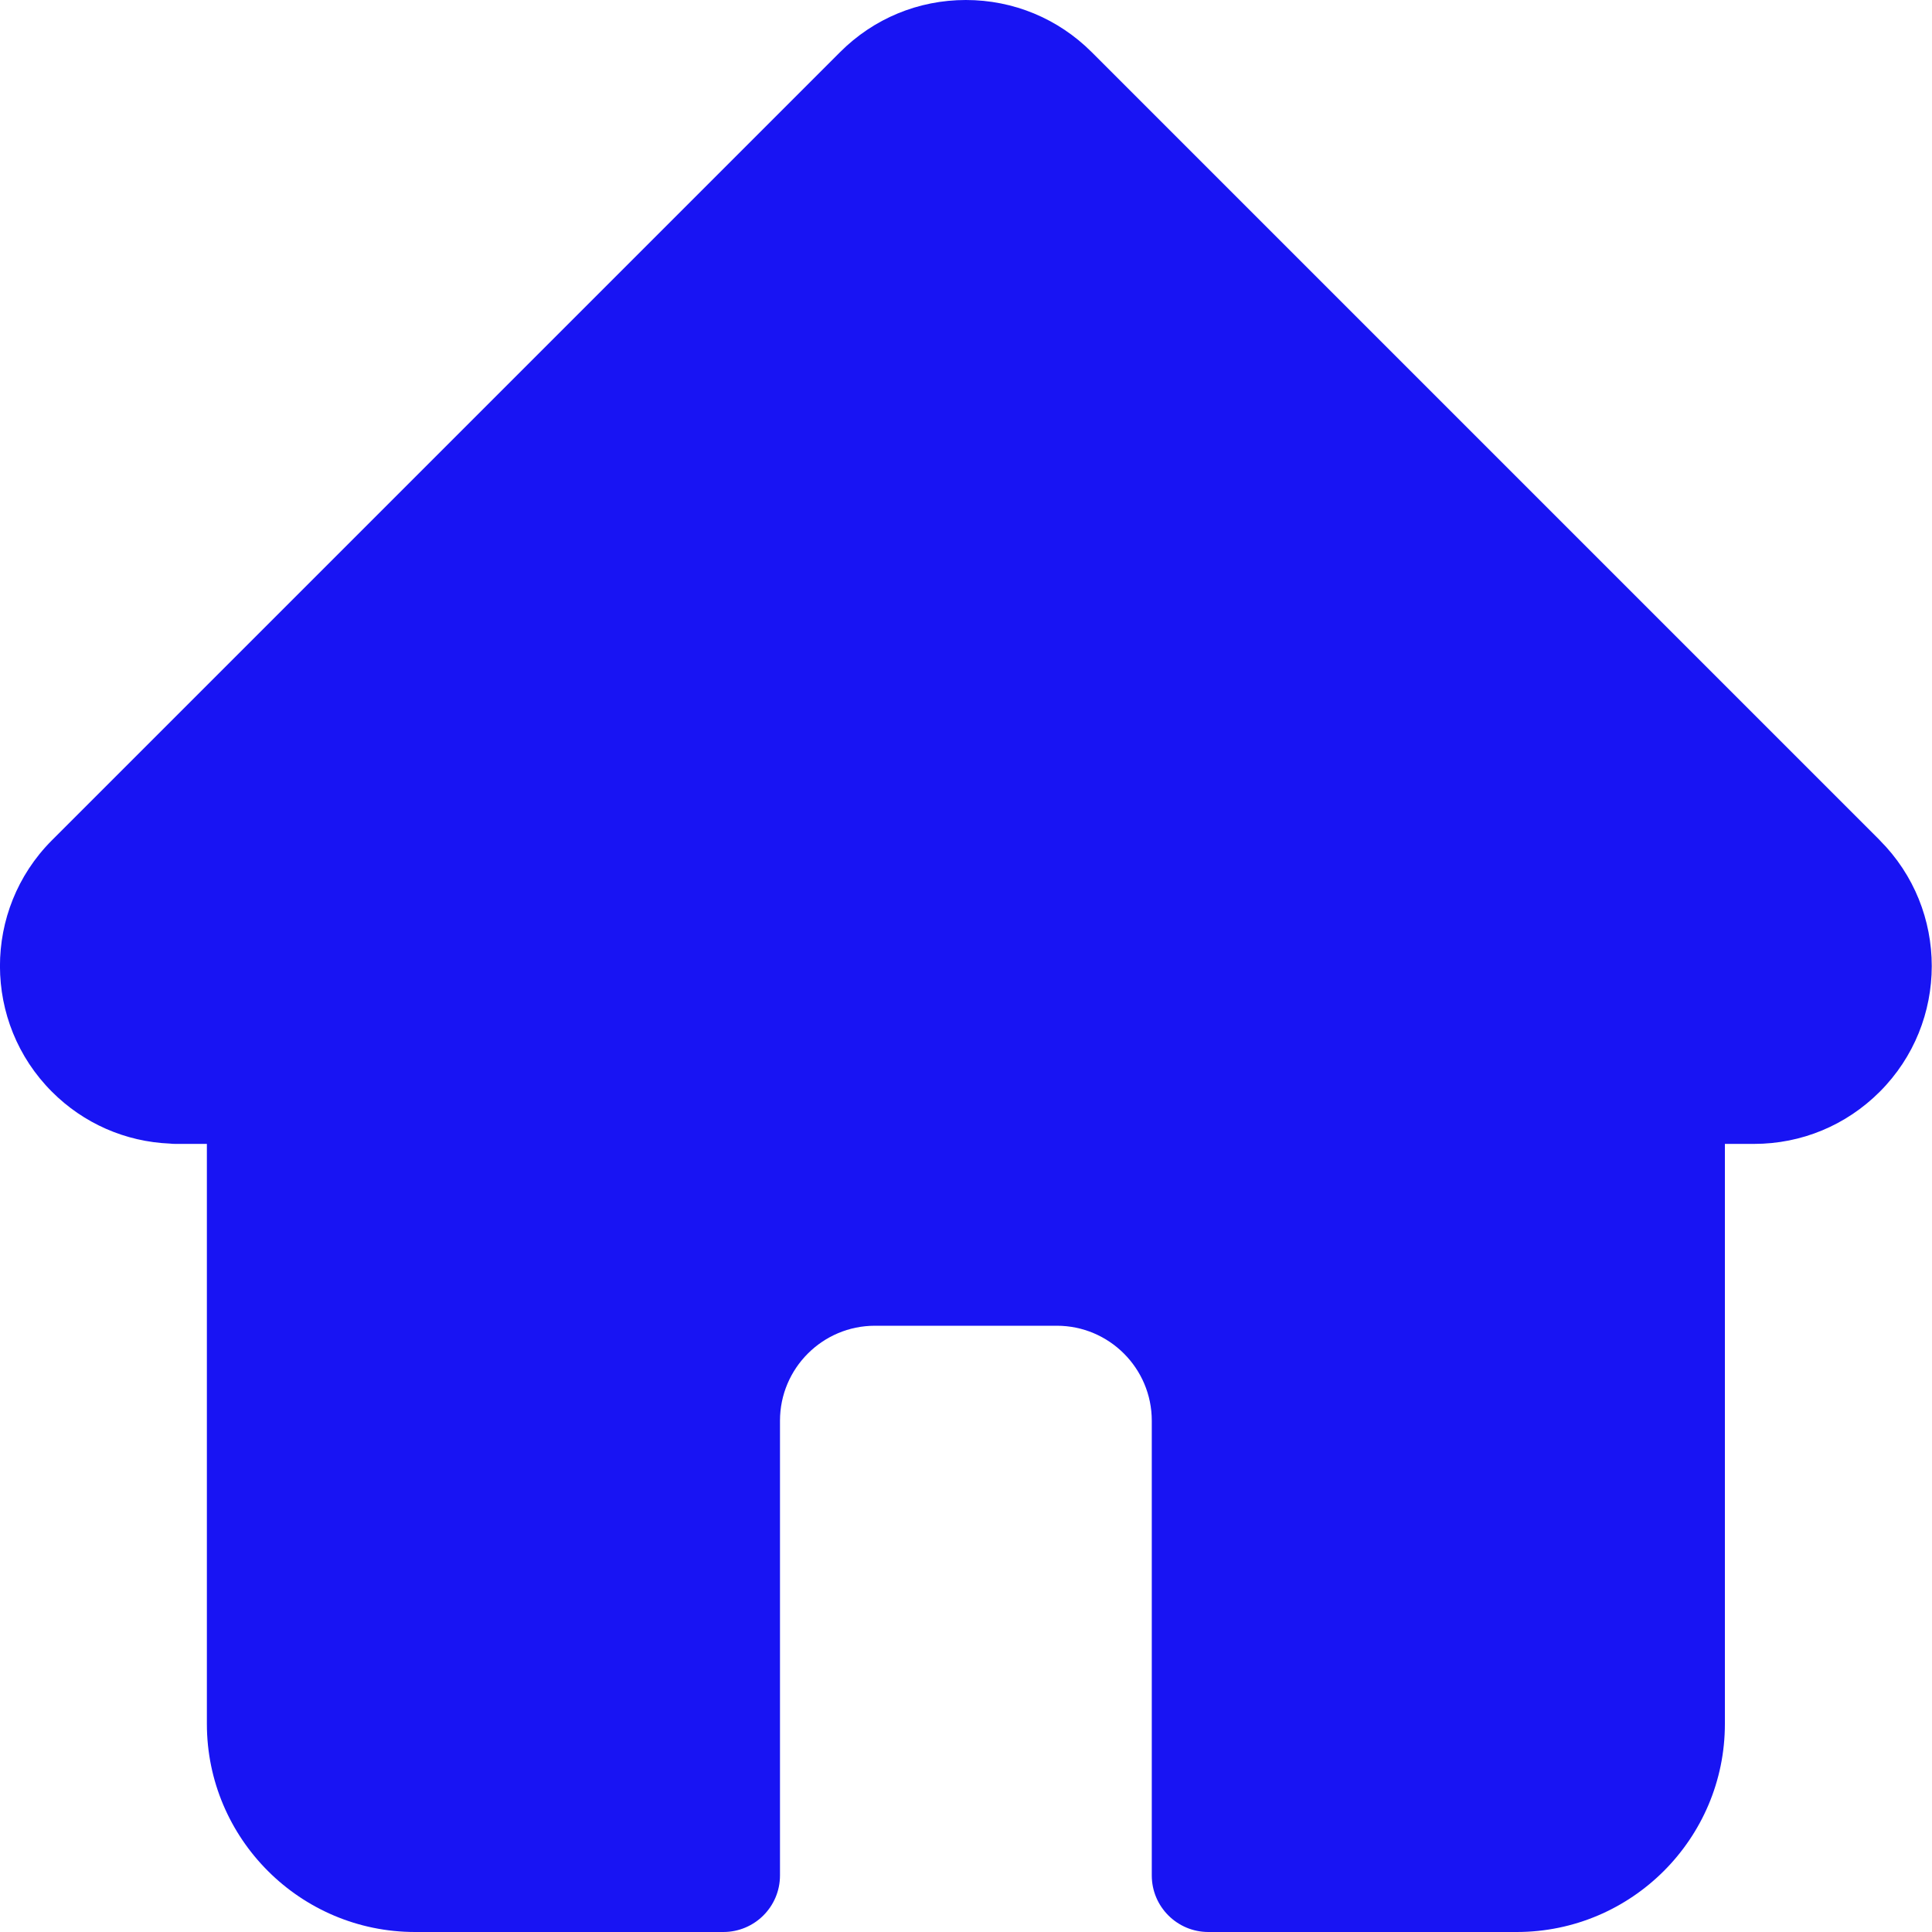
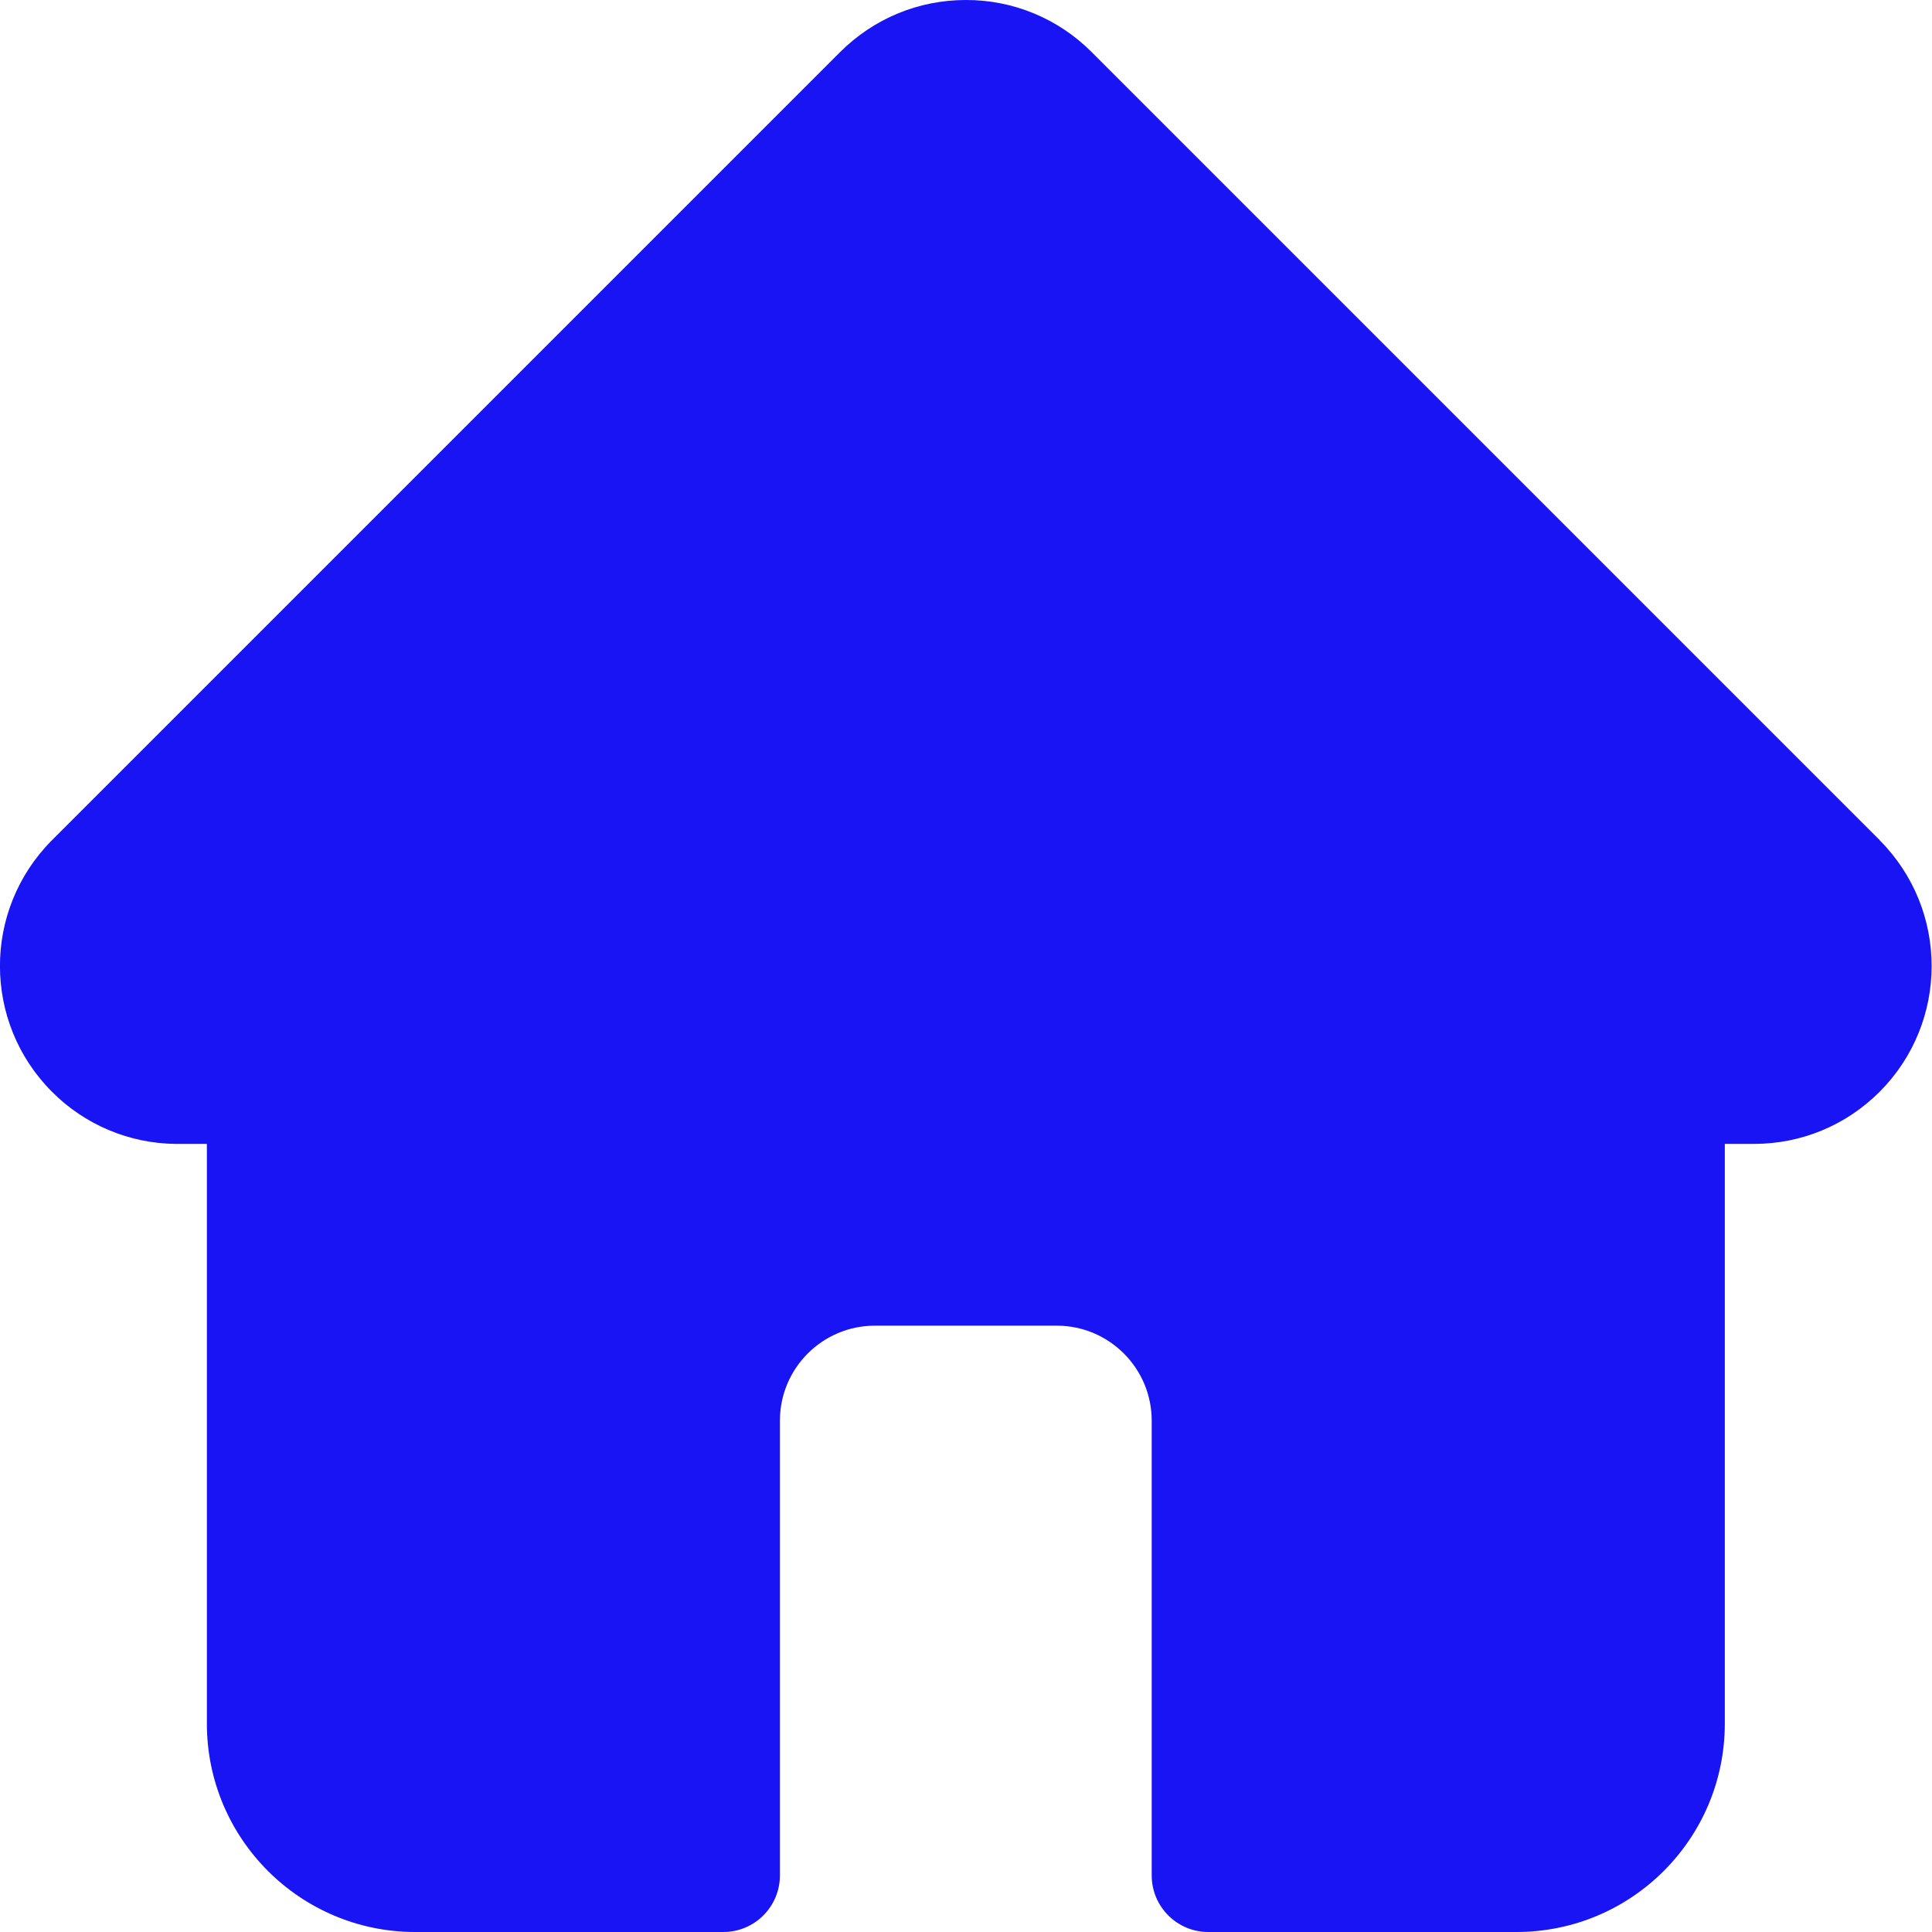
- <svg xmlns="http://www.w3.org/2000/svg" width="25" height="25" viewBox="0 0 25 25" fill="none">
-   <path d="M24.325 10.874C24.325 10.873 24.324 10.873 24.324 10.872L14.126 0.674C13.691 0.24 13.113 0 12.498 0C11.884 0 11.306 0.239 10.871 0.674L0.678 10.867C0.675 10.87 0.671 10.874 0.668 10.877C-0.225 11.775 -0.223 13.232 0.672 14.127C1.081 14.537 1.622 14.774 2.199 14.798C2.223 14.801 2.247 14.802 2.27 14.802H2.677V22.307C2.677 23.792 3.885 25 5.371 25H9.36C9.765 25 10.093 24.672 10.093 24.268V18.384C10.093 17.706 10.644 17.155 11.322 17.155H13.675C14.353 17.155 14.904 17.706 14.904 18.384V24.268C14.904 24.672 15.232 25 15.636 25H19.626C21.112 25 22.32 23.792 22.32 22.307V14.802H22.697C23.311 14.802 23.889 14.562 24.324 14.127C25.221 13.23 25.221 11.771 24.325 10.874Z" fill="#1814f3" />
+ <svg xmlns="http://www.w3.org/2000/svg" width="25" height="25" fill="none">
+   <path fill="#1814f3" d="m24.325 10.874-.001-.002L14.126.674A2.286 2.286 0 0 0 12.498 0c-.614 0-1.192.24-1.627.674L.678 10.867l-.01.01a2.304 2.304 0 0 0 .004 3.25 2.288 2.288 0 0 0 1.598.675h.407v7.505A2.697 2.697 0 0 0 5.37 25h3.99a.732.732 0 0 0 .732-.732v-5.884a1.23 1.23 0 0 1 1.229-1.23h2.353a1.23 1.23 0 0 1 1.229 1.23v5.884c0 .404.328.732.732.732h3.99a2.697 2.697 0 0 0 2.694-2.693v-7.505h.377c.614 0 1.192-.24 1.627-.675a2.305 2.305 0 0 0 .001-3.253Z" />
</svg>
